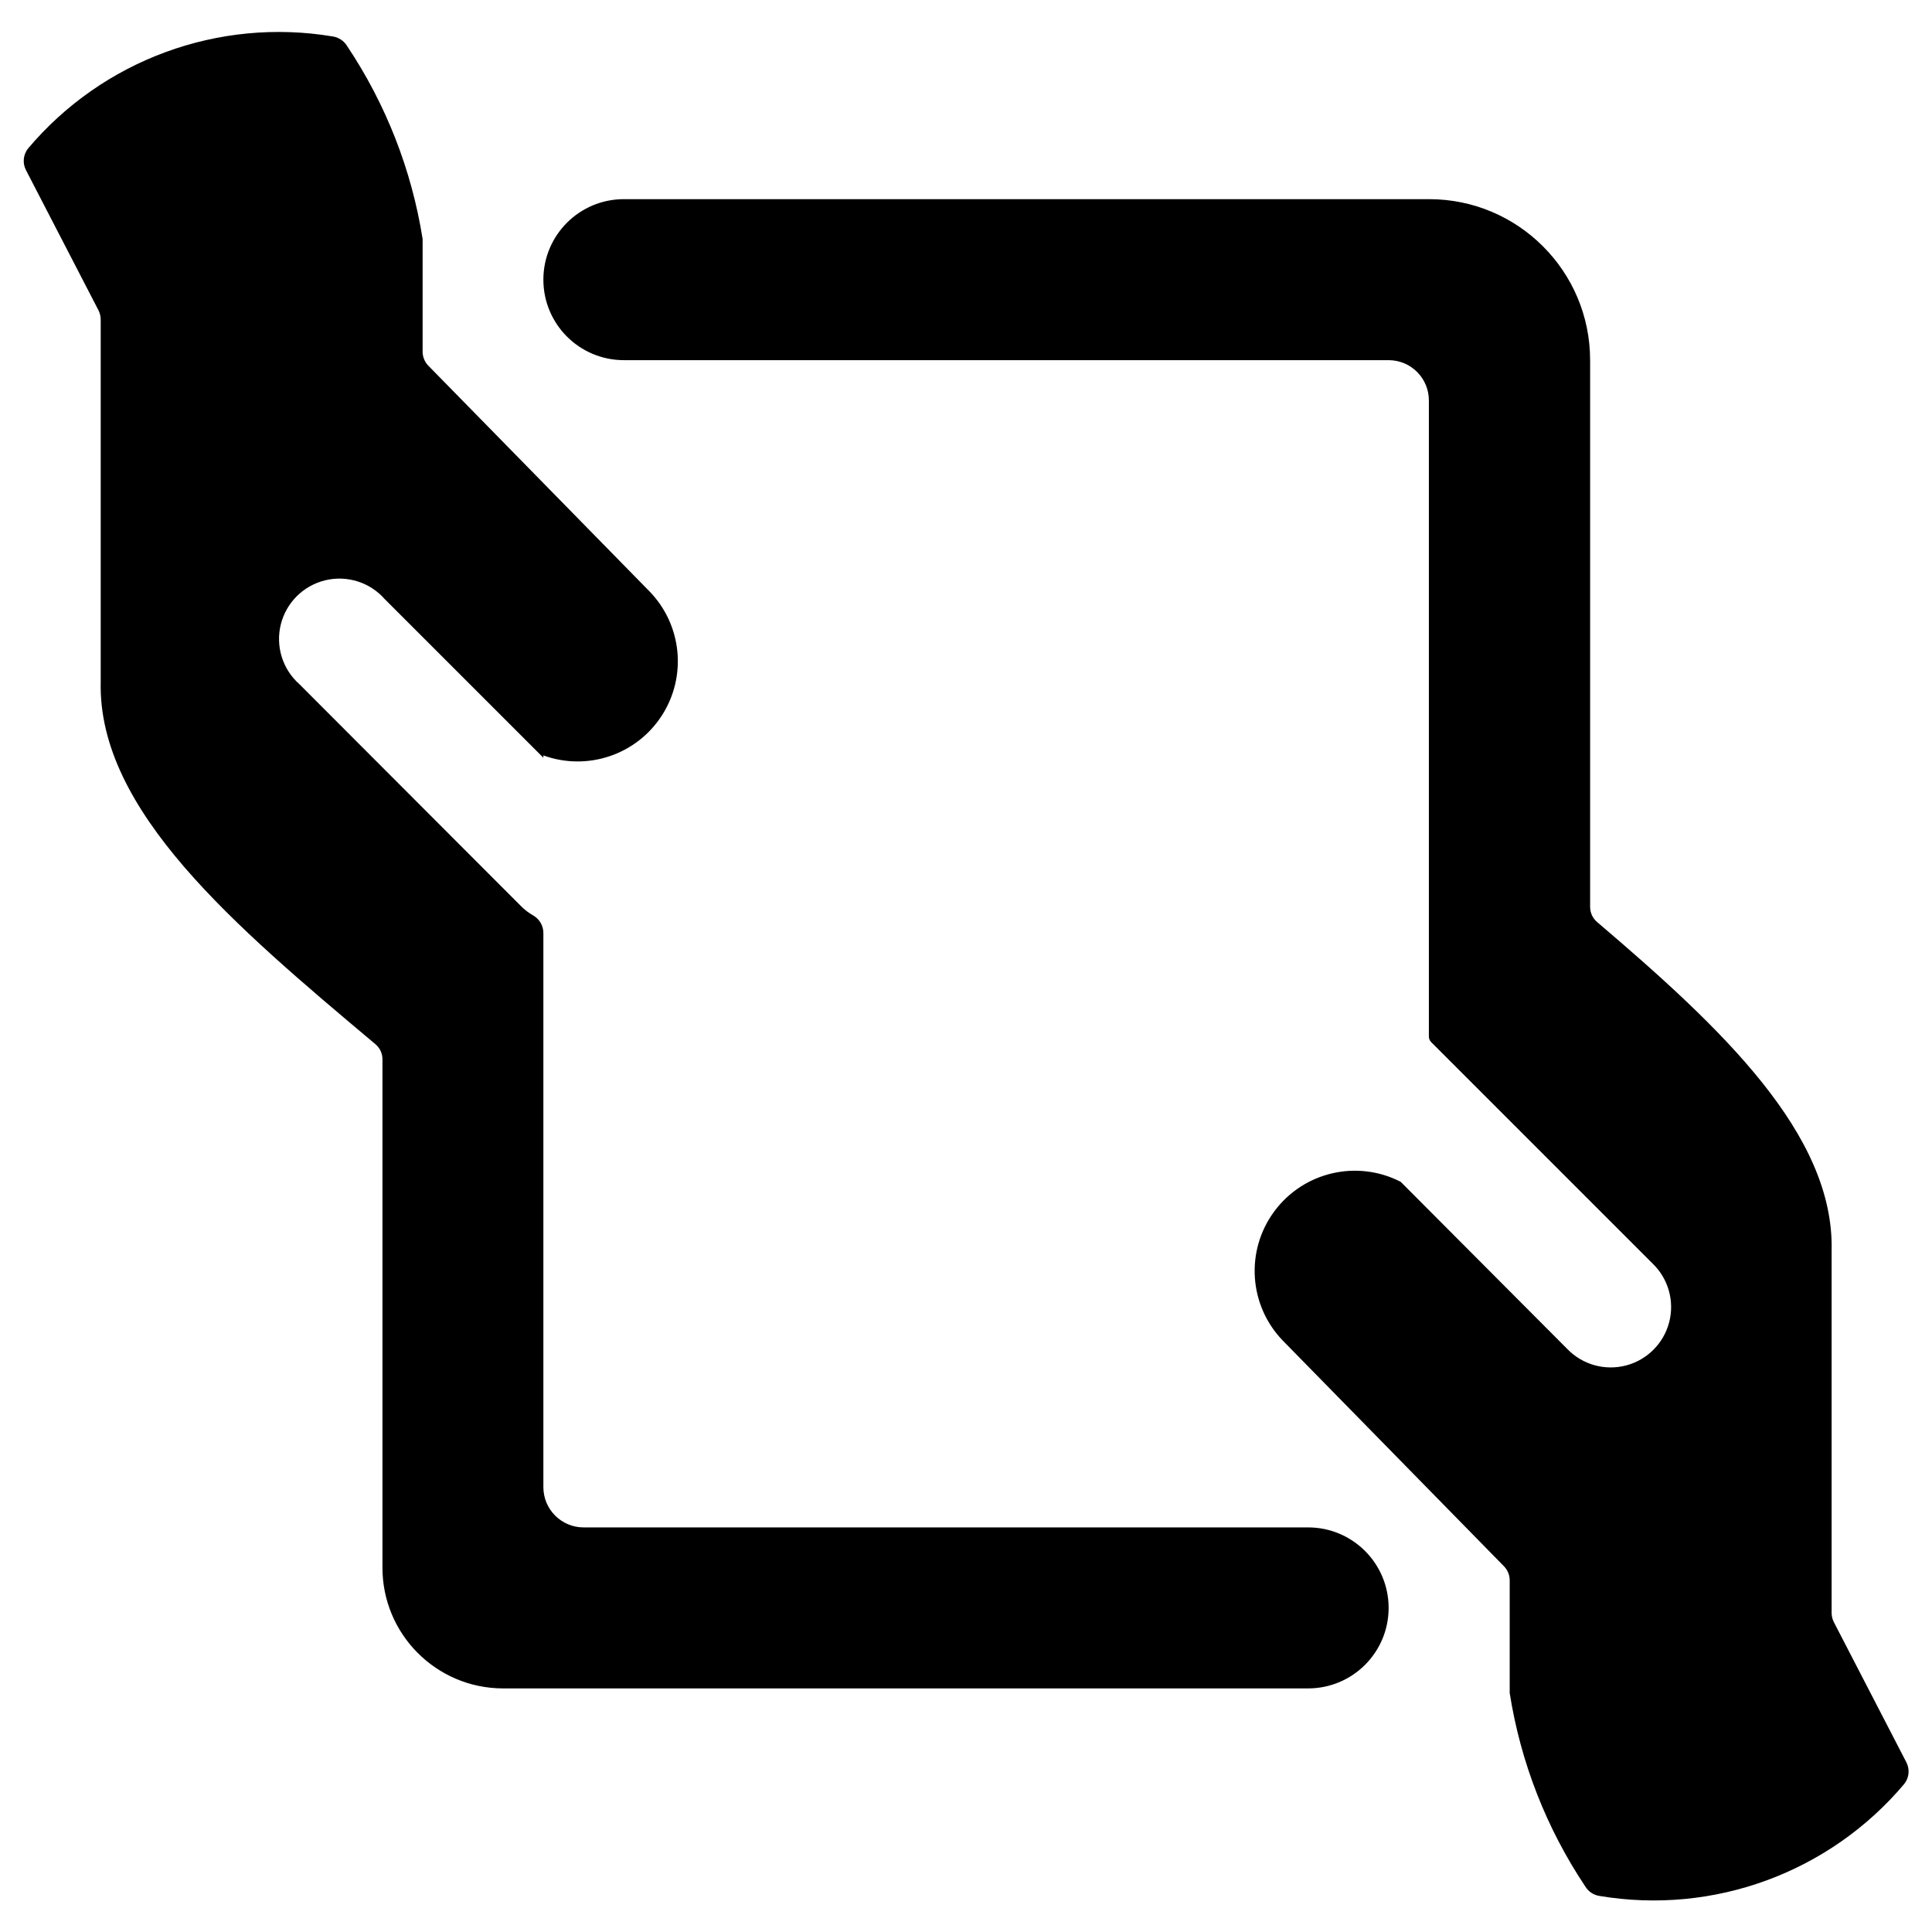
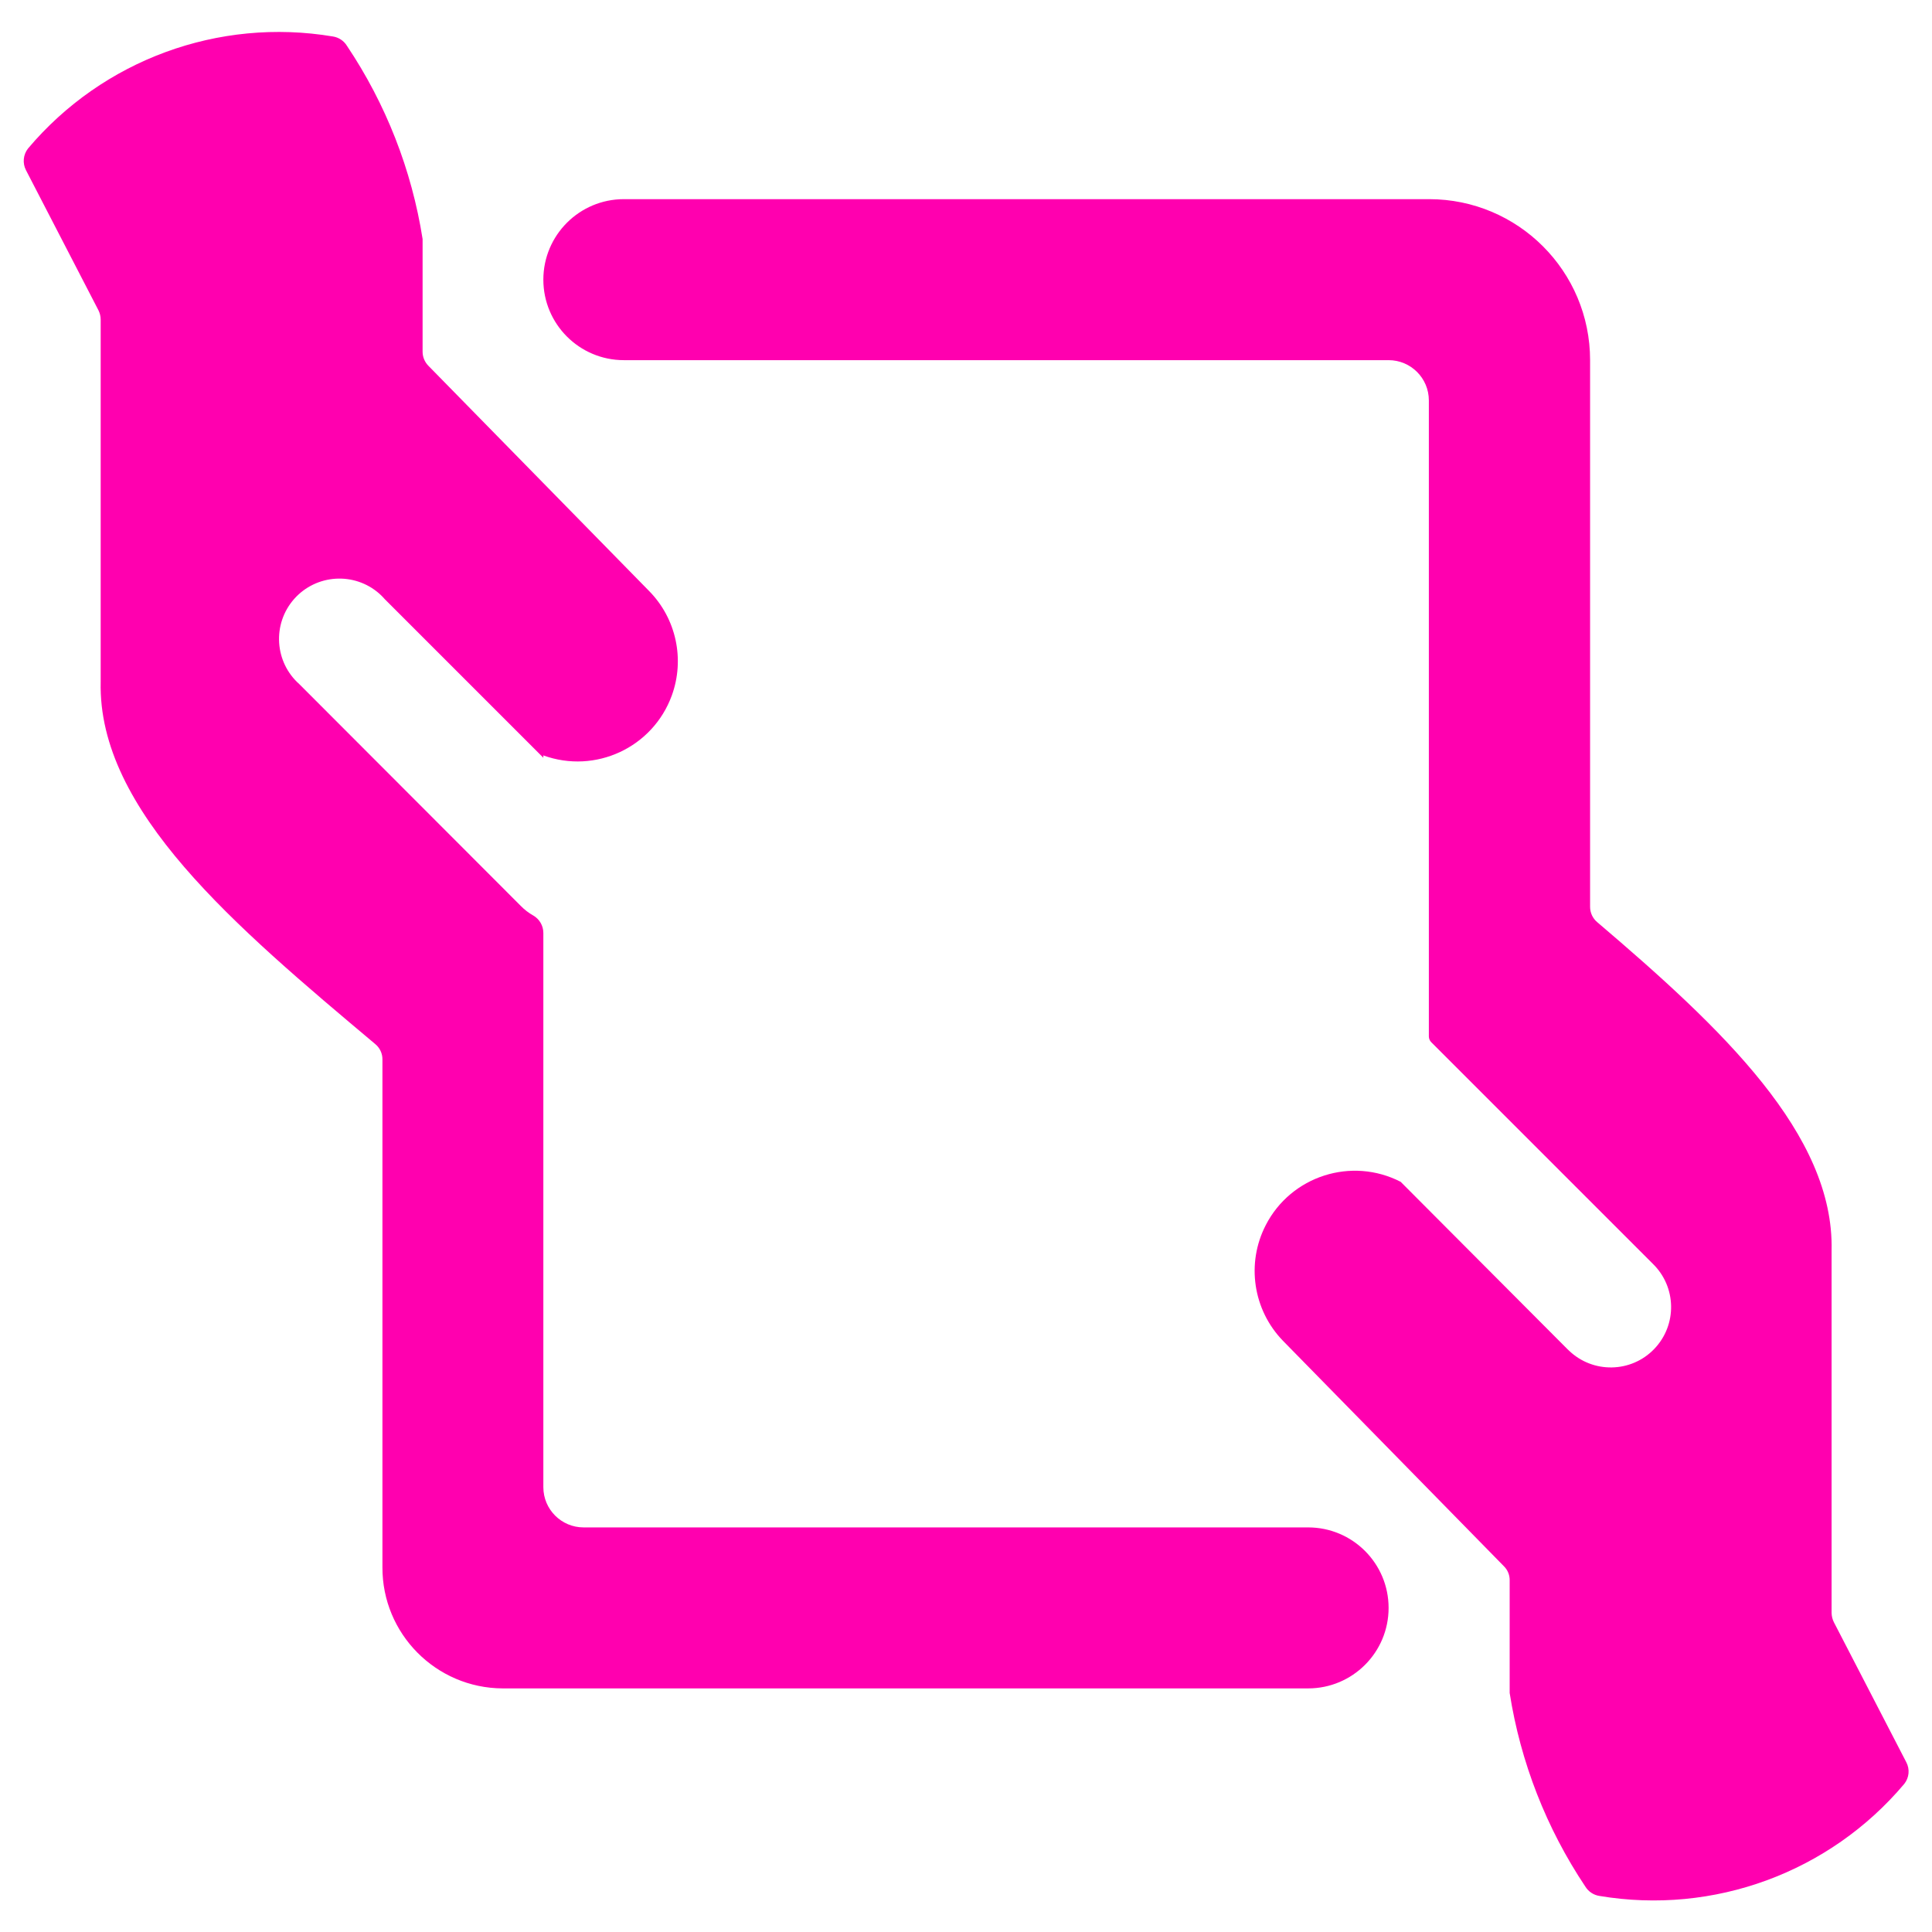
- <svg xmlns="http://www.w3.org/2000/svg" width="24" height="24">
-   <g fill="currentColor">
-     <path d="M17.75 2.474h-10a1 1 0 1 0 0 2h9.5a.5.5 0 0 1 .5.5v7.9a.1.1 0 0 0 .03.073l2.75 2.75a.75.75 0 1 1-1.06 1.061l-2.07-2.077a1.245 1.245 0 0 0-1.462 1.975l2.744 2.8c.046.046.072.11.072.175v1.4c.135.86.456 1.681.94 2.405a.249.249 0 0 0 .175.116 4.07 4.07 0 0 0 3.786-1.391.248.248 0 0 0 .026-.27l-.9-1.74a.257.257 0 0 1-.028-.115v-4.5c.034-1.443-1.359-2.759-2.912-4.081a.248.248 0 0 1-.088-.19V4.474a2 2 0 0 0-2-2h-.003z" />
-     <path d="M6.25 20.974h10a1 1 0 1 0 0-2h-9a.5.5 0 0 1-.5-.5V11.59a.251.251 0 0 0-.125-.217.7.7 0 0 1-.155-.119L3.72 8.5a.75.75 0 1 1 1.06-1.057l1.97 1.97v-.029a1.245 1.245 0 0 0 1.316-2.04l-2.744-2.8a.249.249 0 0 1-.072-.175v-1.4a6 6 0 0 0-.94-2.4.252.252 0 0 0-.175-.116A4.073 4.073 0 0 0 .349 1.844a.248.248 0 0 0-.026.27l.9 1.74a.261.261 0 0 1 .028.116v4.5c-.037 1.6 1.672 3.039 3.411 4.5.057.047.09.117.089.191v6.306a1.5 1.5 0 0 0 1.493 1.507h.006z" />
+ <svg xmlns="http://www.w3.org/2000/svg" width="24px" height="24px" viewBox="0 0 24 24" version="1.1">
+   <g id="utility/collateral" stroke="none" stroke-width="1" fill="none" fill-rule="evenodd">
+     <g id="business-contract-give" transform="translate(0.294677, 0.39699)" fill="#FF00AF" fill-rule="nonzero">
+       <path d="M17.455,2.077 L7.455,2.077 L7.455,2.077 C6.903,2.077 6.455,2.525 6.455,3.077 C6.455,3.629 6.903,4.077 7.455,4.077 L16.955,4.077 L16.955,4.077 C17.231,4.077 17.455,4.301 17.455,4.577 L17.455,12.477 L17.455,12.477 C17.455,12.504 17.466,12.531 17.485,12.55 L20.235,15.3 L20.235,15.3 C20.533,15.588 20.542,16.062 20.254,16.361 C19.967,16.659 19.492,16.667 19.194,16.379 C19.188,16.373 19.181,16.367 19.175,16.361 L17.105,14.284 L17.105,14.284 C16.494,13.97 15.743,14.211 15.429,14.822 C15.184,15.297 15.271,15.876 15.643,16.259 L18.387,19.059 L18.387,19.059 C18.434,19.105 18.46,19.168 18.459,19.234 L18.459,20.634 L18.459,20.634 C18.594,21.494 18.915,22.315 19.399,23.039 L19.399,23.039 C19.438,23.102 19.502,23.144 19.574,23.155 L19.574,23.155 C20.993,23.393 22.433,22.864 23.36,21.764 L23.36,21.764 C23.422,21.687 23.432,21.581 23.386,21.494 L22.486,19.754 L22.486,19.754 C22.468,19.718 22.459,19.679 22.458,19.639 L22.458,15.139 C22.492,13.696 21.099,12.38 19.546,11.058 L19.546,11.058 C19.49,11.011 19.458,10.941 19.458,10.868 L19.458,4.077 L19.458,4.077 C19.458,2.972 18.563,2.077 17.458,2.077 C17.457,2.077 17.456,2.077 17.455,2.077 L17.455,2.077 Z" id="Path" />
+       <path d="M5.955,20.577 L15.955,20.577 L15.955,20.577 C16.508,20.577 16.955,20.129 16.955,19.577 C16.955,19.025 16.508,18.577 15.955,18.577 L6.955,18.577 L6.955,18.577 C6.679,18.577 6.455,18.353 6.455,18.077 C6.455,18.077 6.455,18.077 6.455,18.077 L6.455,11.193 L6.455,11.193 C6.455,11.104 6.408,11.021 6.33,10.976 L6.33,10.976 C6.273,10.944 6.221,10.904 6.175,10.857 L3.425,8.103 L3.425,8.103 C3.115,7.829 3.085,7.355 3.359,7.044 C3.633,6.734 4.107,6.704 4.418,6.978 C4.442,6.999 4.464,7.022 4.485,7.046 L6.455,9.016 L6.455,8.987 L6.455,8.987 C7.102,9.222 7.816,8.888 8.051,8.242 C8.214,7.793 8.106,7.289 7.771,6.947 L5.027,4.147 L5.027,4.147 C4.981,4.1 4.955,4.038 4.955,3.972 L4.955,2.572 L4.955,2.572 C4.82,1.713 4.499,0.894 4.015,0.172 L4.015,0.172 C3.977,0.11 3.913,0.067 3.84,0.056 L3.84,0.056 C2.421,-0.182 0.982,0.347 0.054,1.447 L0.054,1.447 C-0.007,1.524 -0.017,1.63 0.028,1.717 L0.928,3.457 L0.928,3.457 C0.946,3.493 0.956,3.533 0.956,3.573 L0.956,8.073 C0.919,9.673 2.628,11.112 4.367,12.573 L4.367,12.573 C4.424,12.62 4.457,12.69 4.456,12.764 L4.456,19.07 L4.456,19.07 C4.452,19.898 5.121,20.573 5.949,20.577 C5.951,20.577 5.953,20.577 5.955,20.577 L5.955,20.577 Z" id="Path" />
+     </g>
  </g>
</svg>
